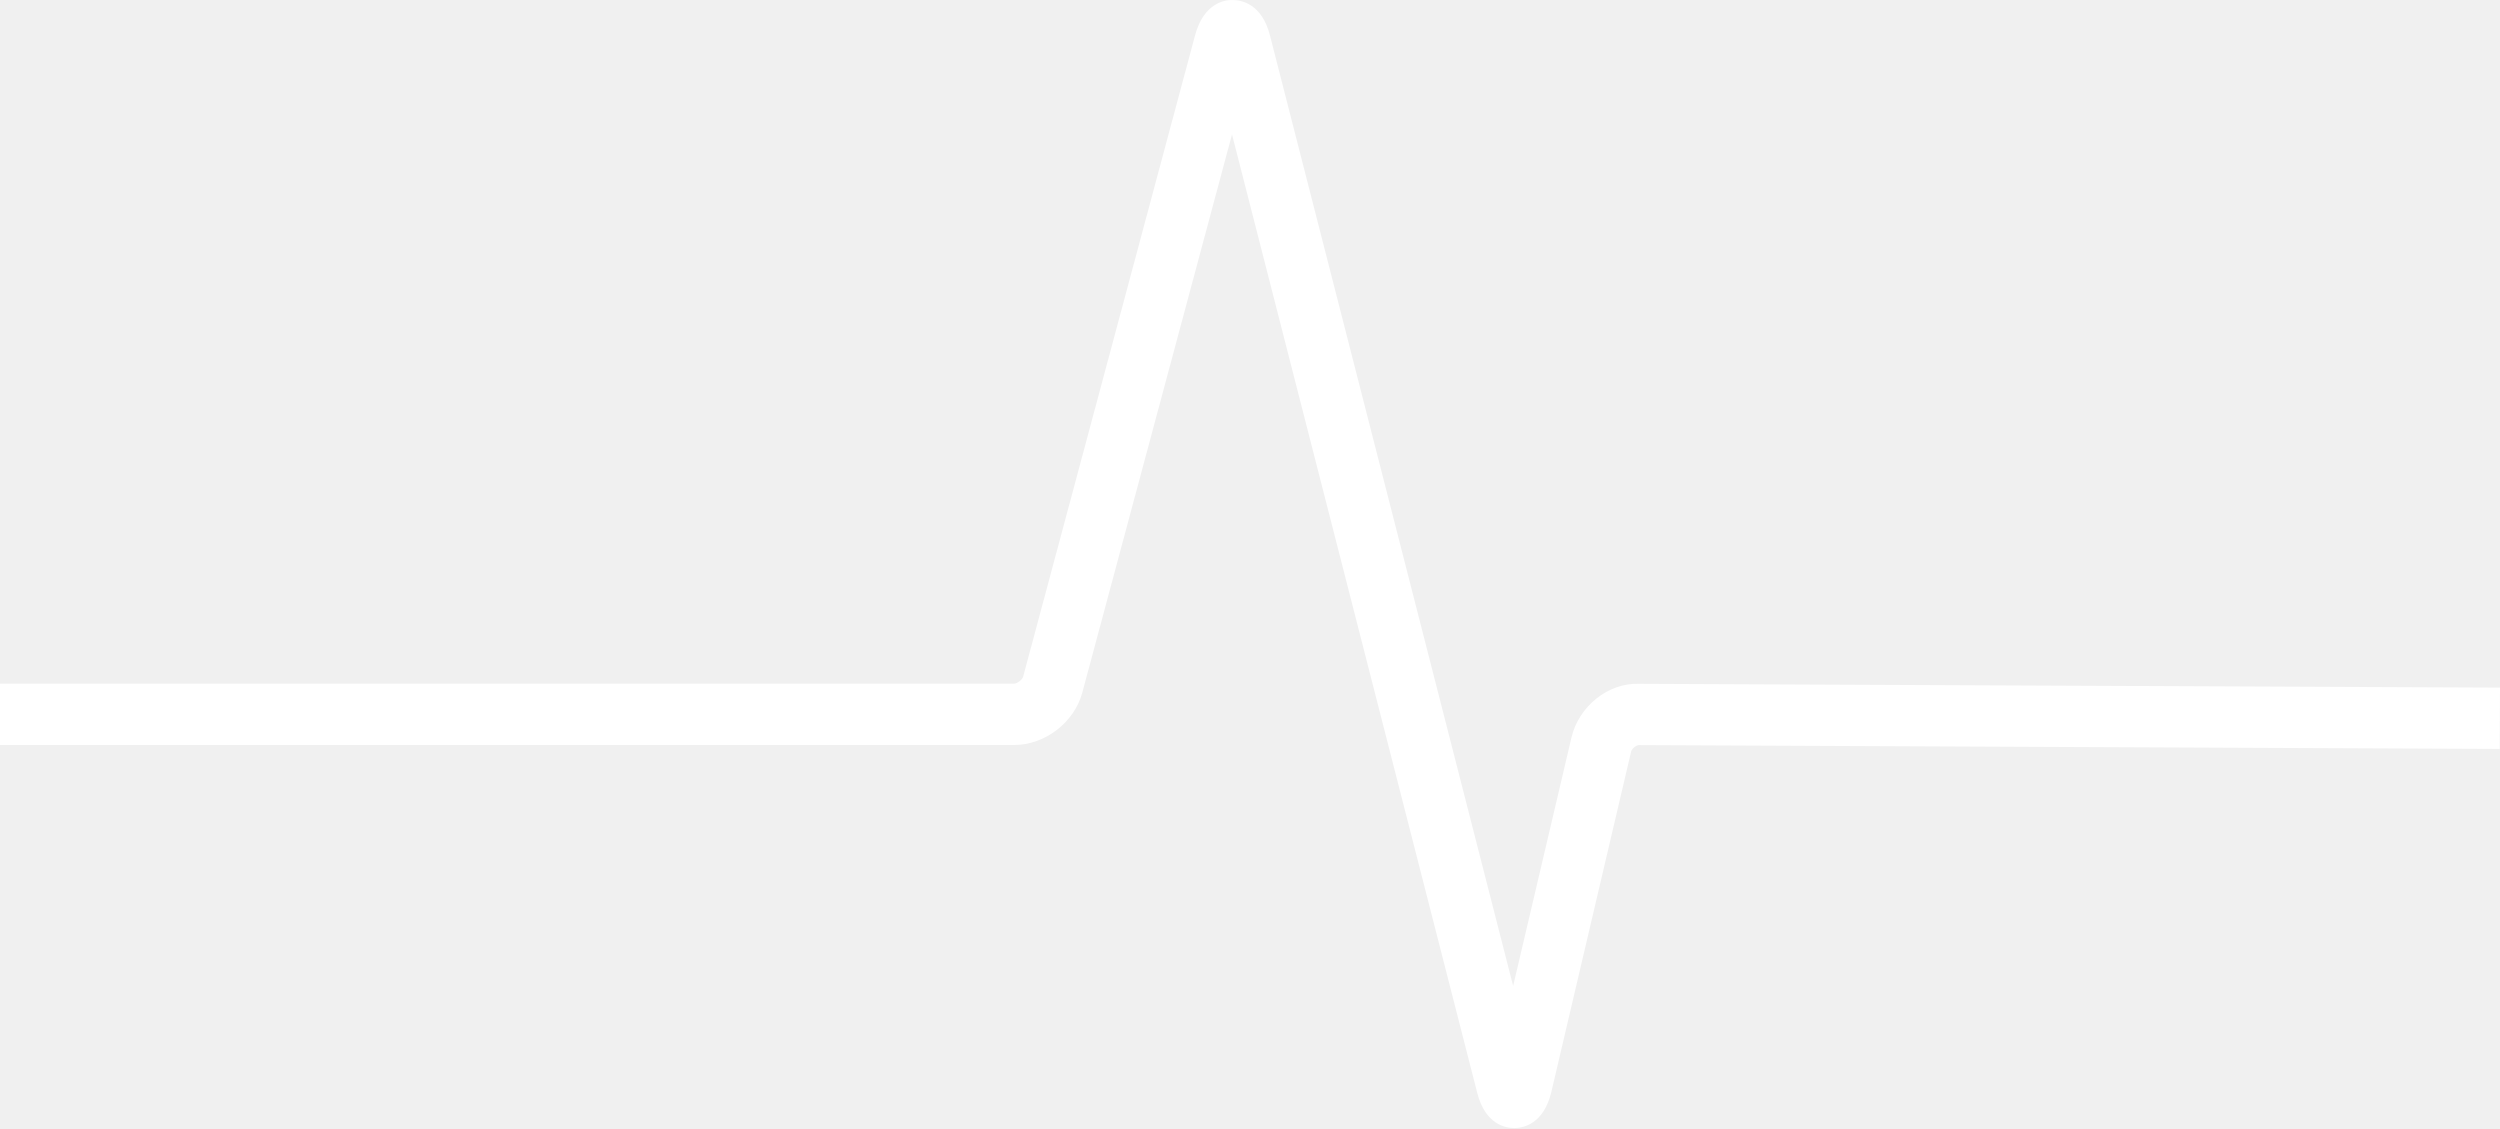
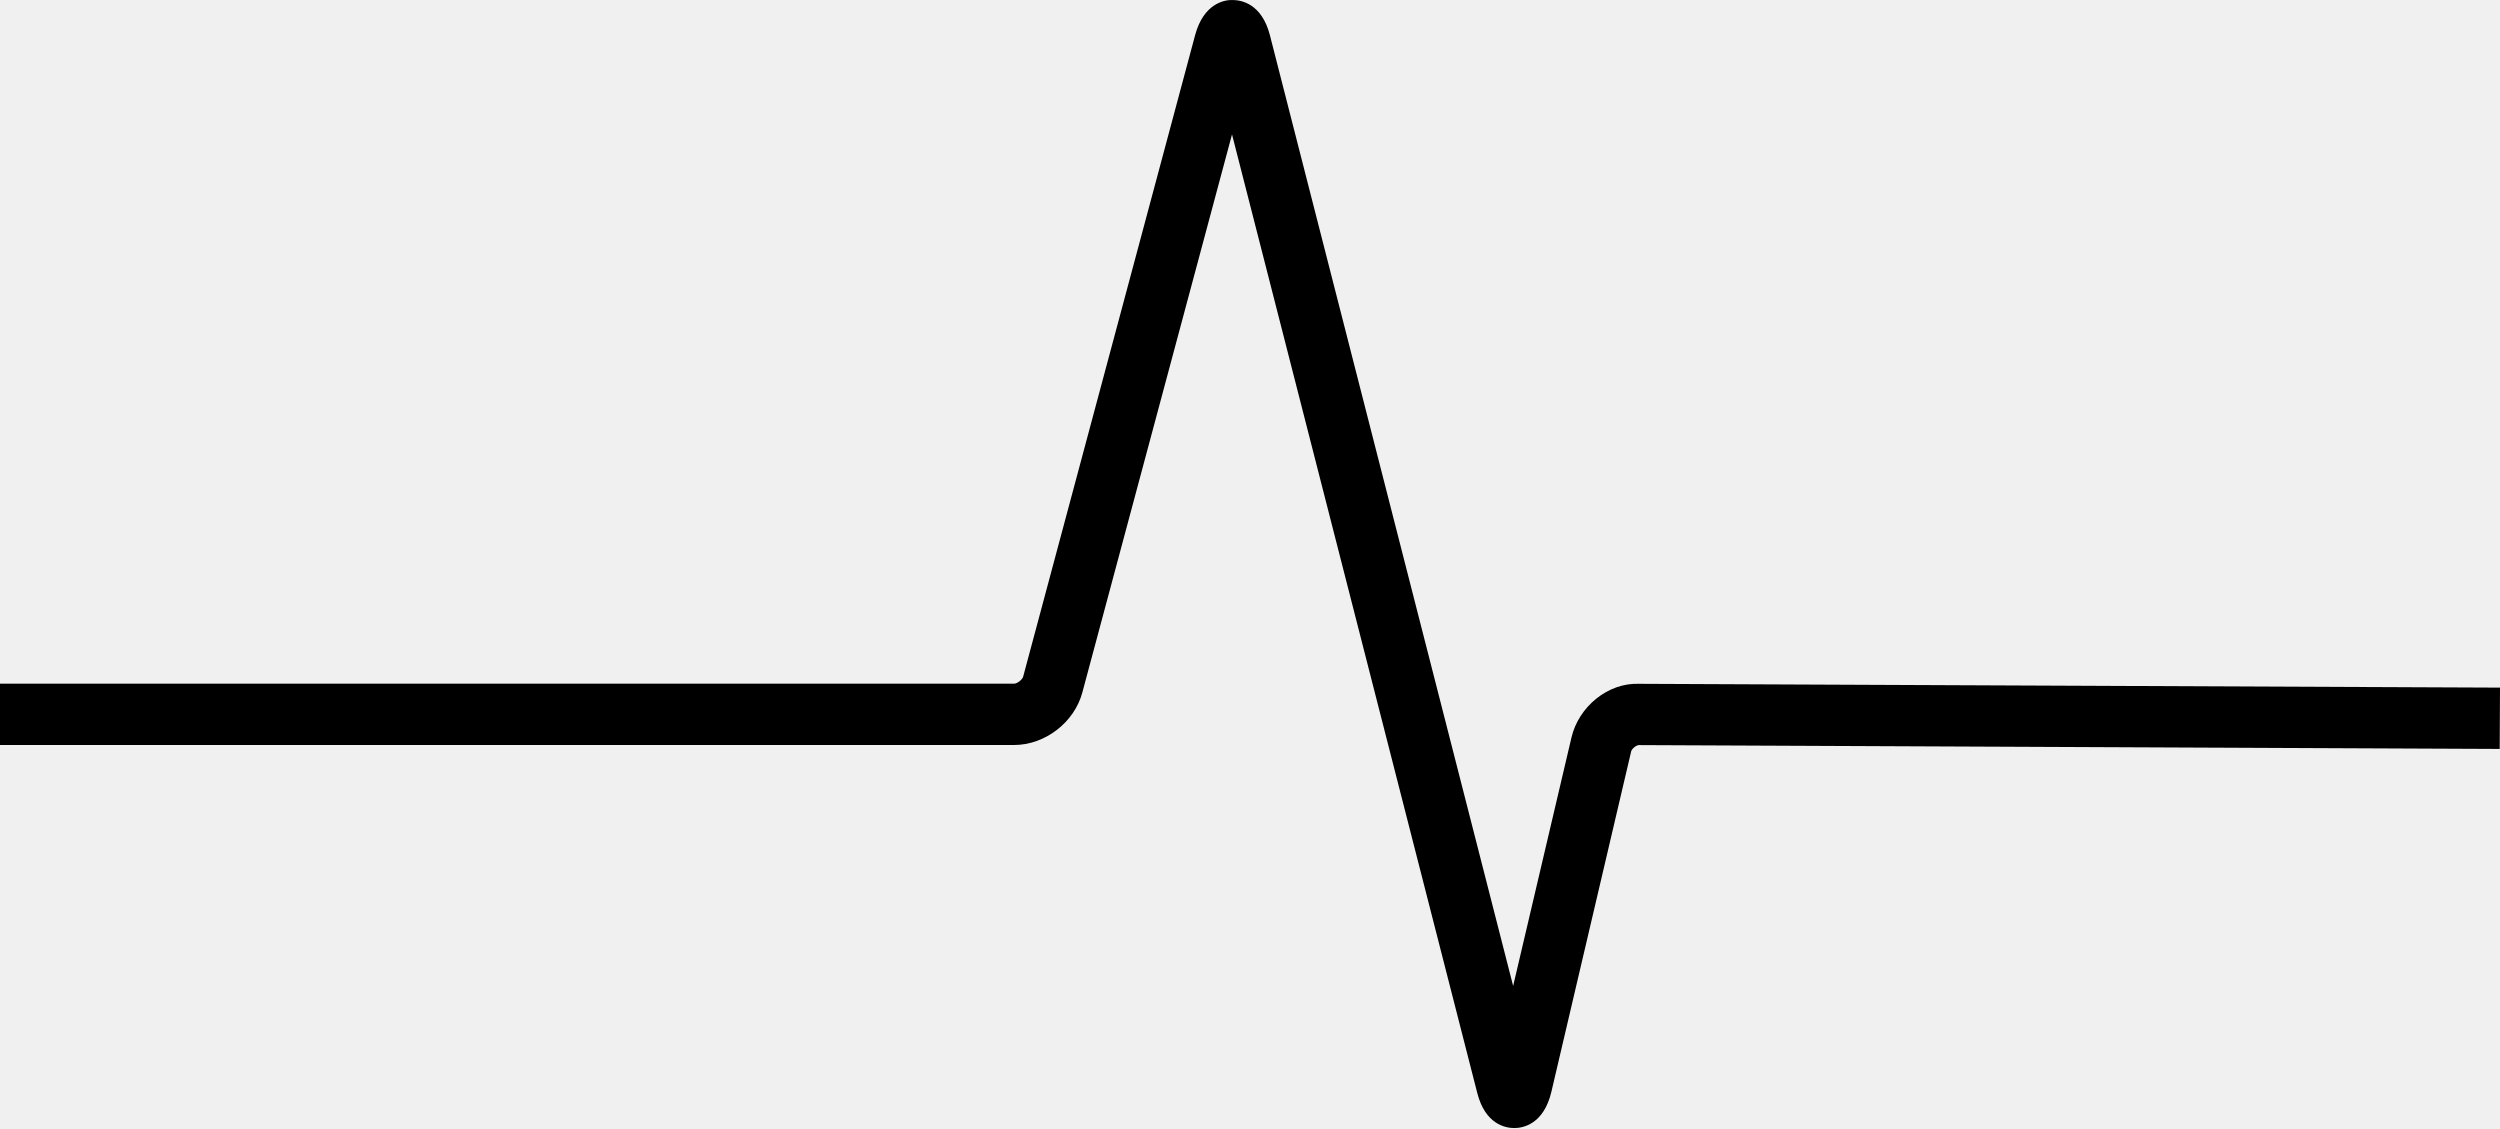
<svg xmlns="http://www.w3.org/2000/svg" version="1.1" id="Layer_1" x="0px" y="0px" width="82px" height="37px" viewBox="0 0 82 37" enable-background="new 0 0 82 37" xml:space="preserve">
-   <path fill="#FFFFFF" d="M49.668,37c-0.285,0-0.95-0.116-1.214-1.151L40.41,4.409L35.5,22.716c-0.263,0.98-1.225,1.72-2.238,1.72H0  v-2.011h33.263c0.099,0,0.271-0.133,0.296-0.229L39.2,1.152c0.28-1.044,0.969-1.164,1.235-1.151  c0.277,0.001,0.951,0.117,1.218,1.154l7.978,31.184l1.914-8.153c0.238-1.007,1.196-1.799,2.222-1.757L82,22.554l-0.01,2.011  l-28.232-0.126l0,0c-0.089,0-0.235,0.119-0.256,0.208l-2.616,11.162c-0.252,1.067-0.93,1.189-1.209,1.191  C49.674,37,49.671,37,49.668,37z" />
+   <path d="M49.668,37c-0.285,0-0.95-0.116-1.214-1.151L40.41,4.409L35.5,22.716c-0.263,0.98-1.225,1.72-2.238,1.72H0  v-2.011h33.263c0.099,0,0.271-0.133,0.296-0.229L39.2,1.152c0.28-1.044,0.969-1.164,1.235-1.151  c0.277,0.001,0.951,0.117,1.218,1.154l7.978,31.184l1.914-8.153c0.238-1.007,1.196-1.799,2.222-1.757L82,22.554l-0.01,2.011  l-28.232-0.126l0,0c-0.089,0-0.235,0.119-0.256,0.208l-2.616,11.162c-0.252,1.067-0.93,1.189-1.209,1.191  C49.674,37,49.671,37,49.668,37z" />
</svg>
